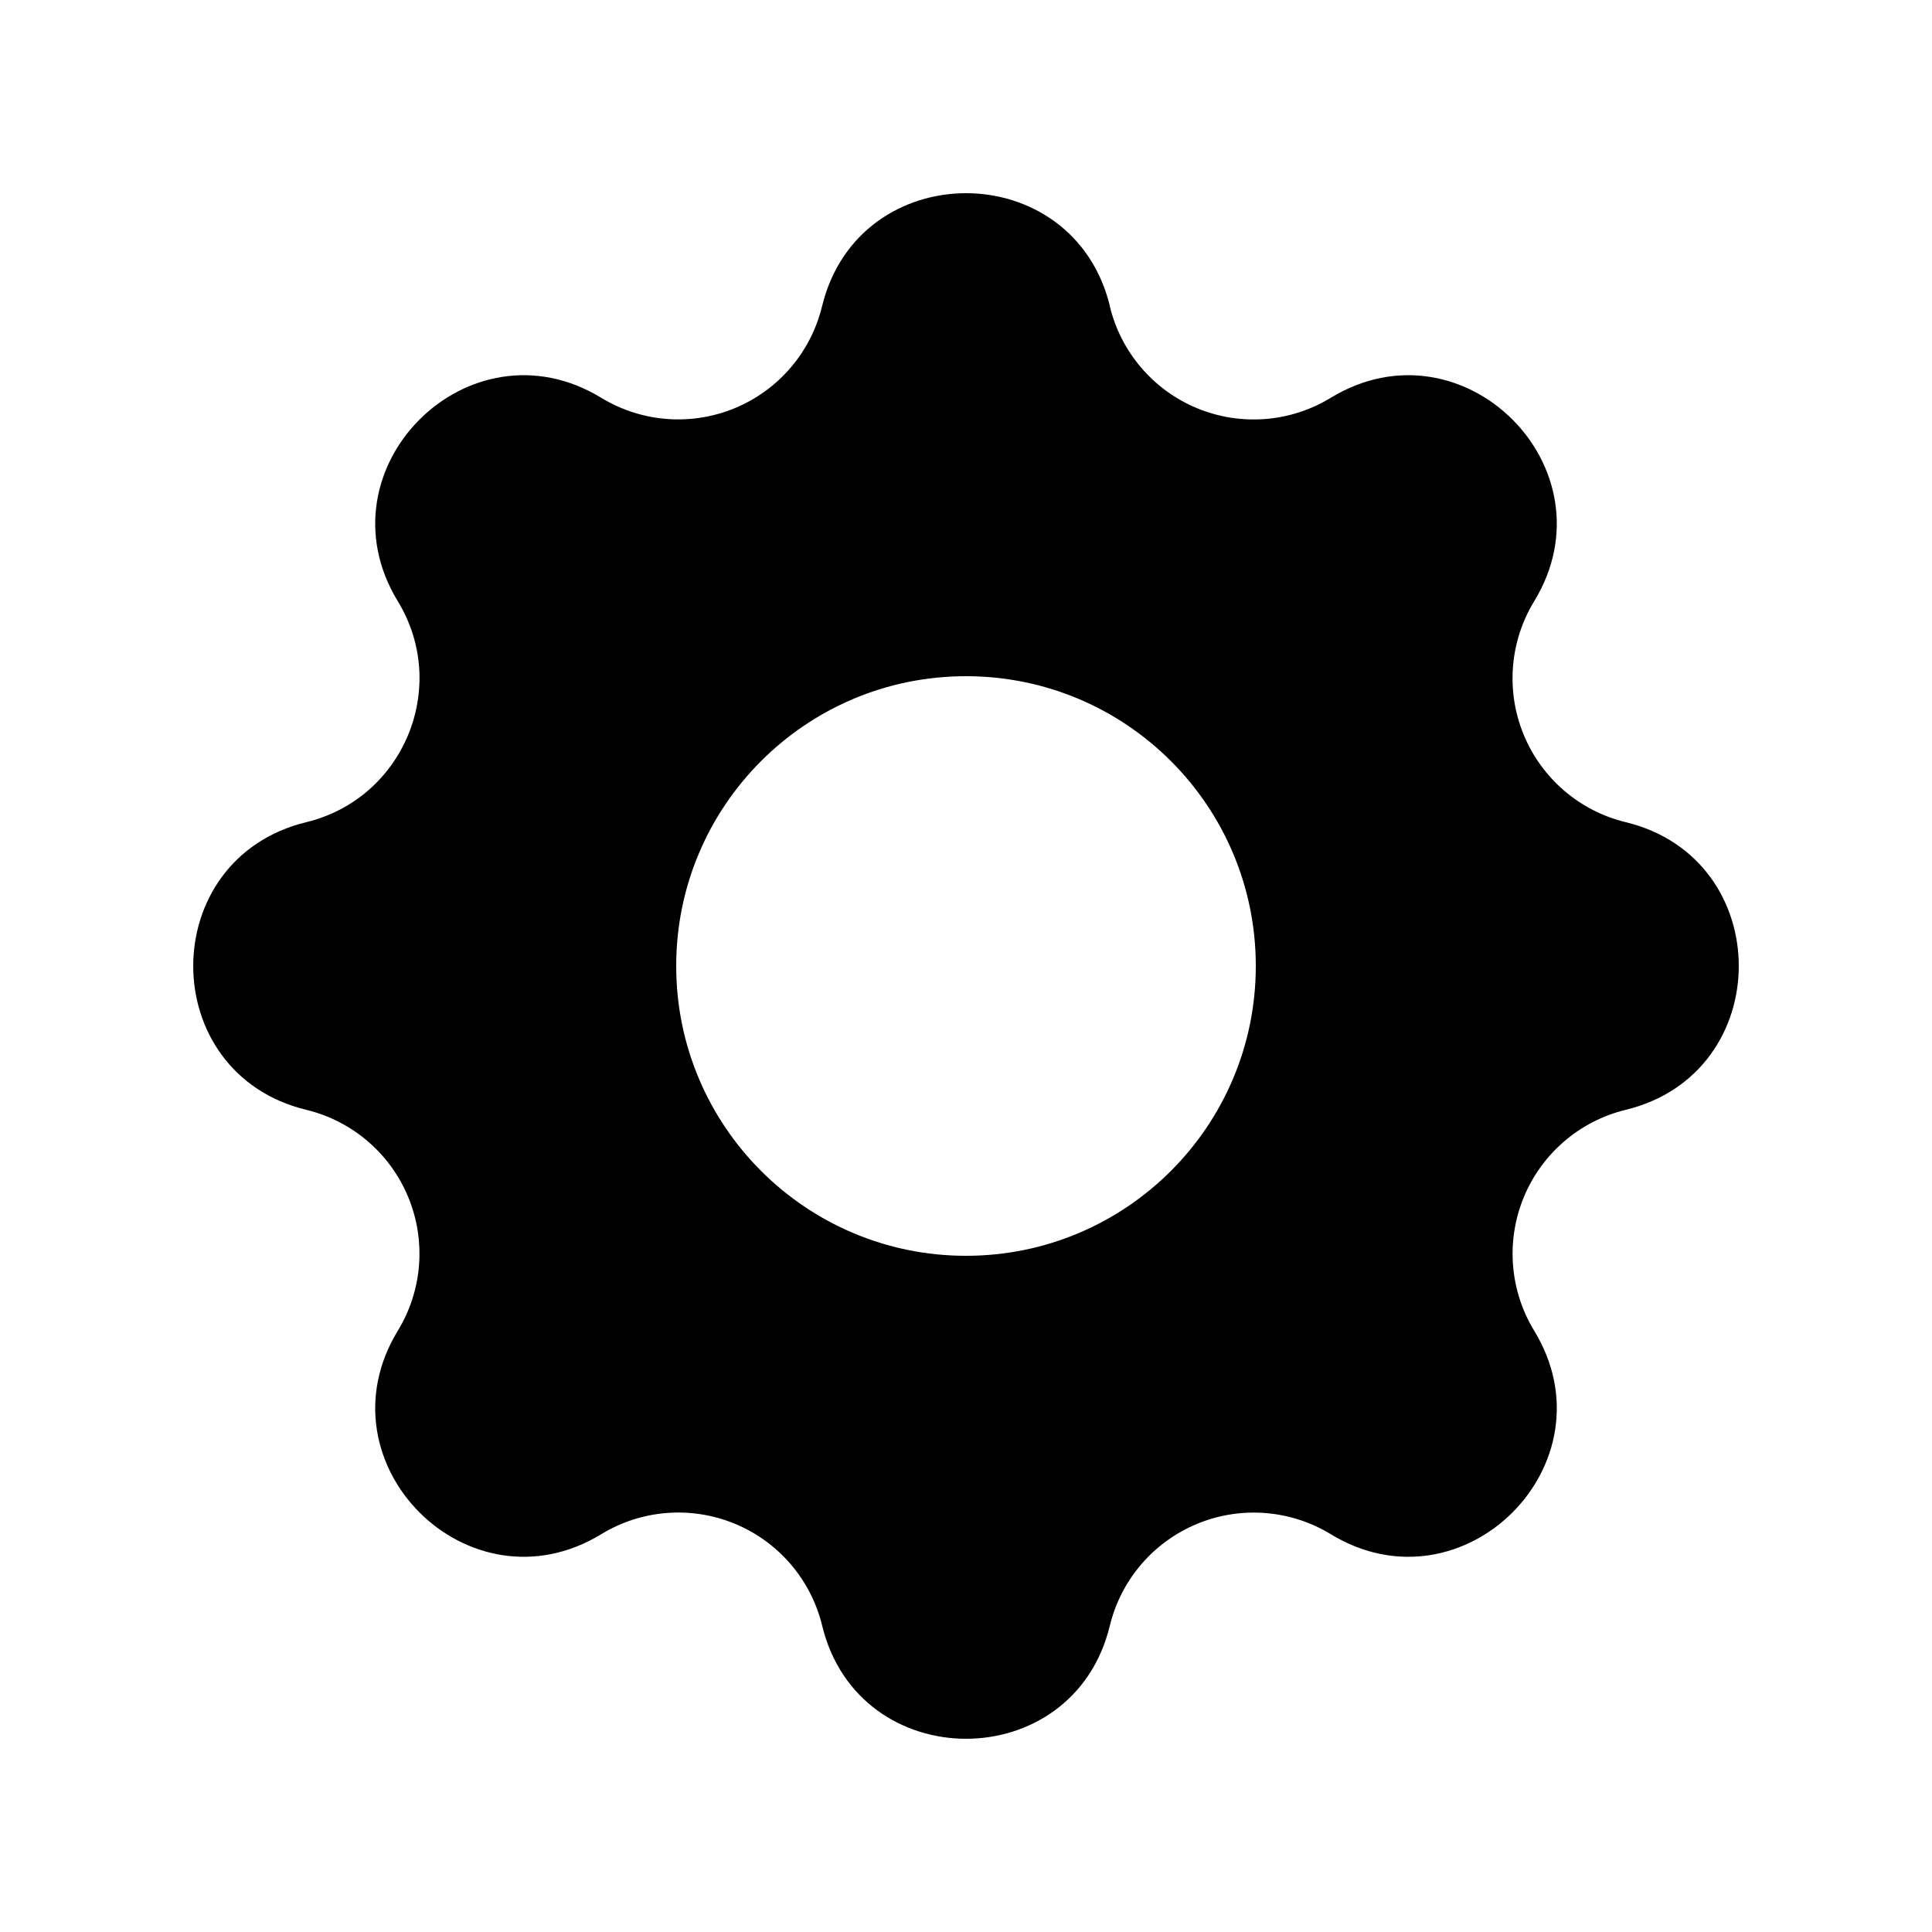
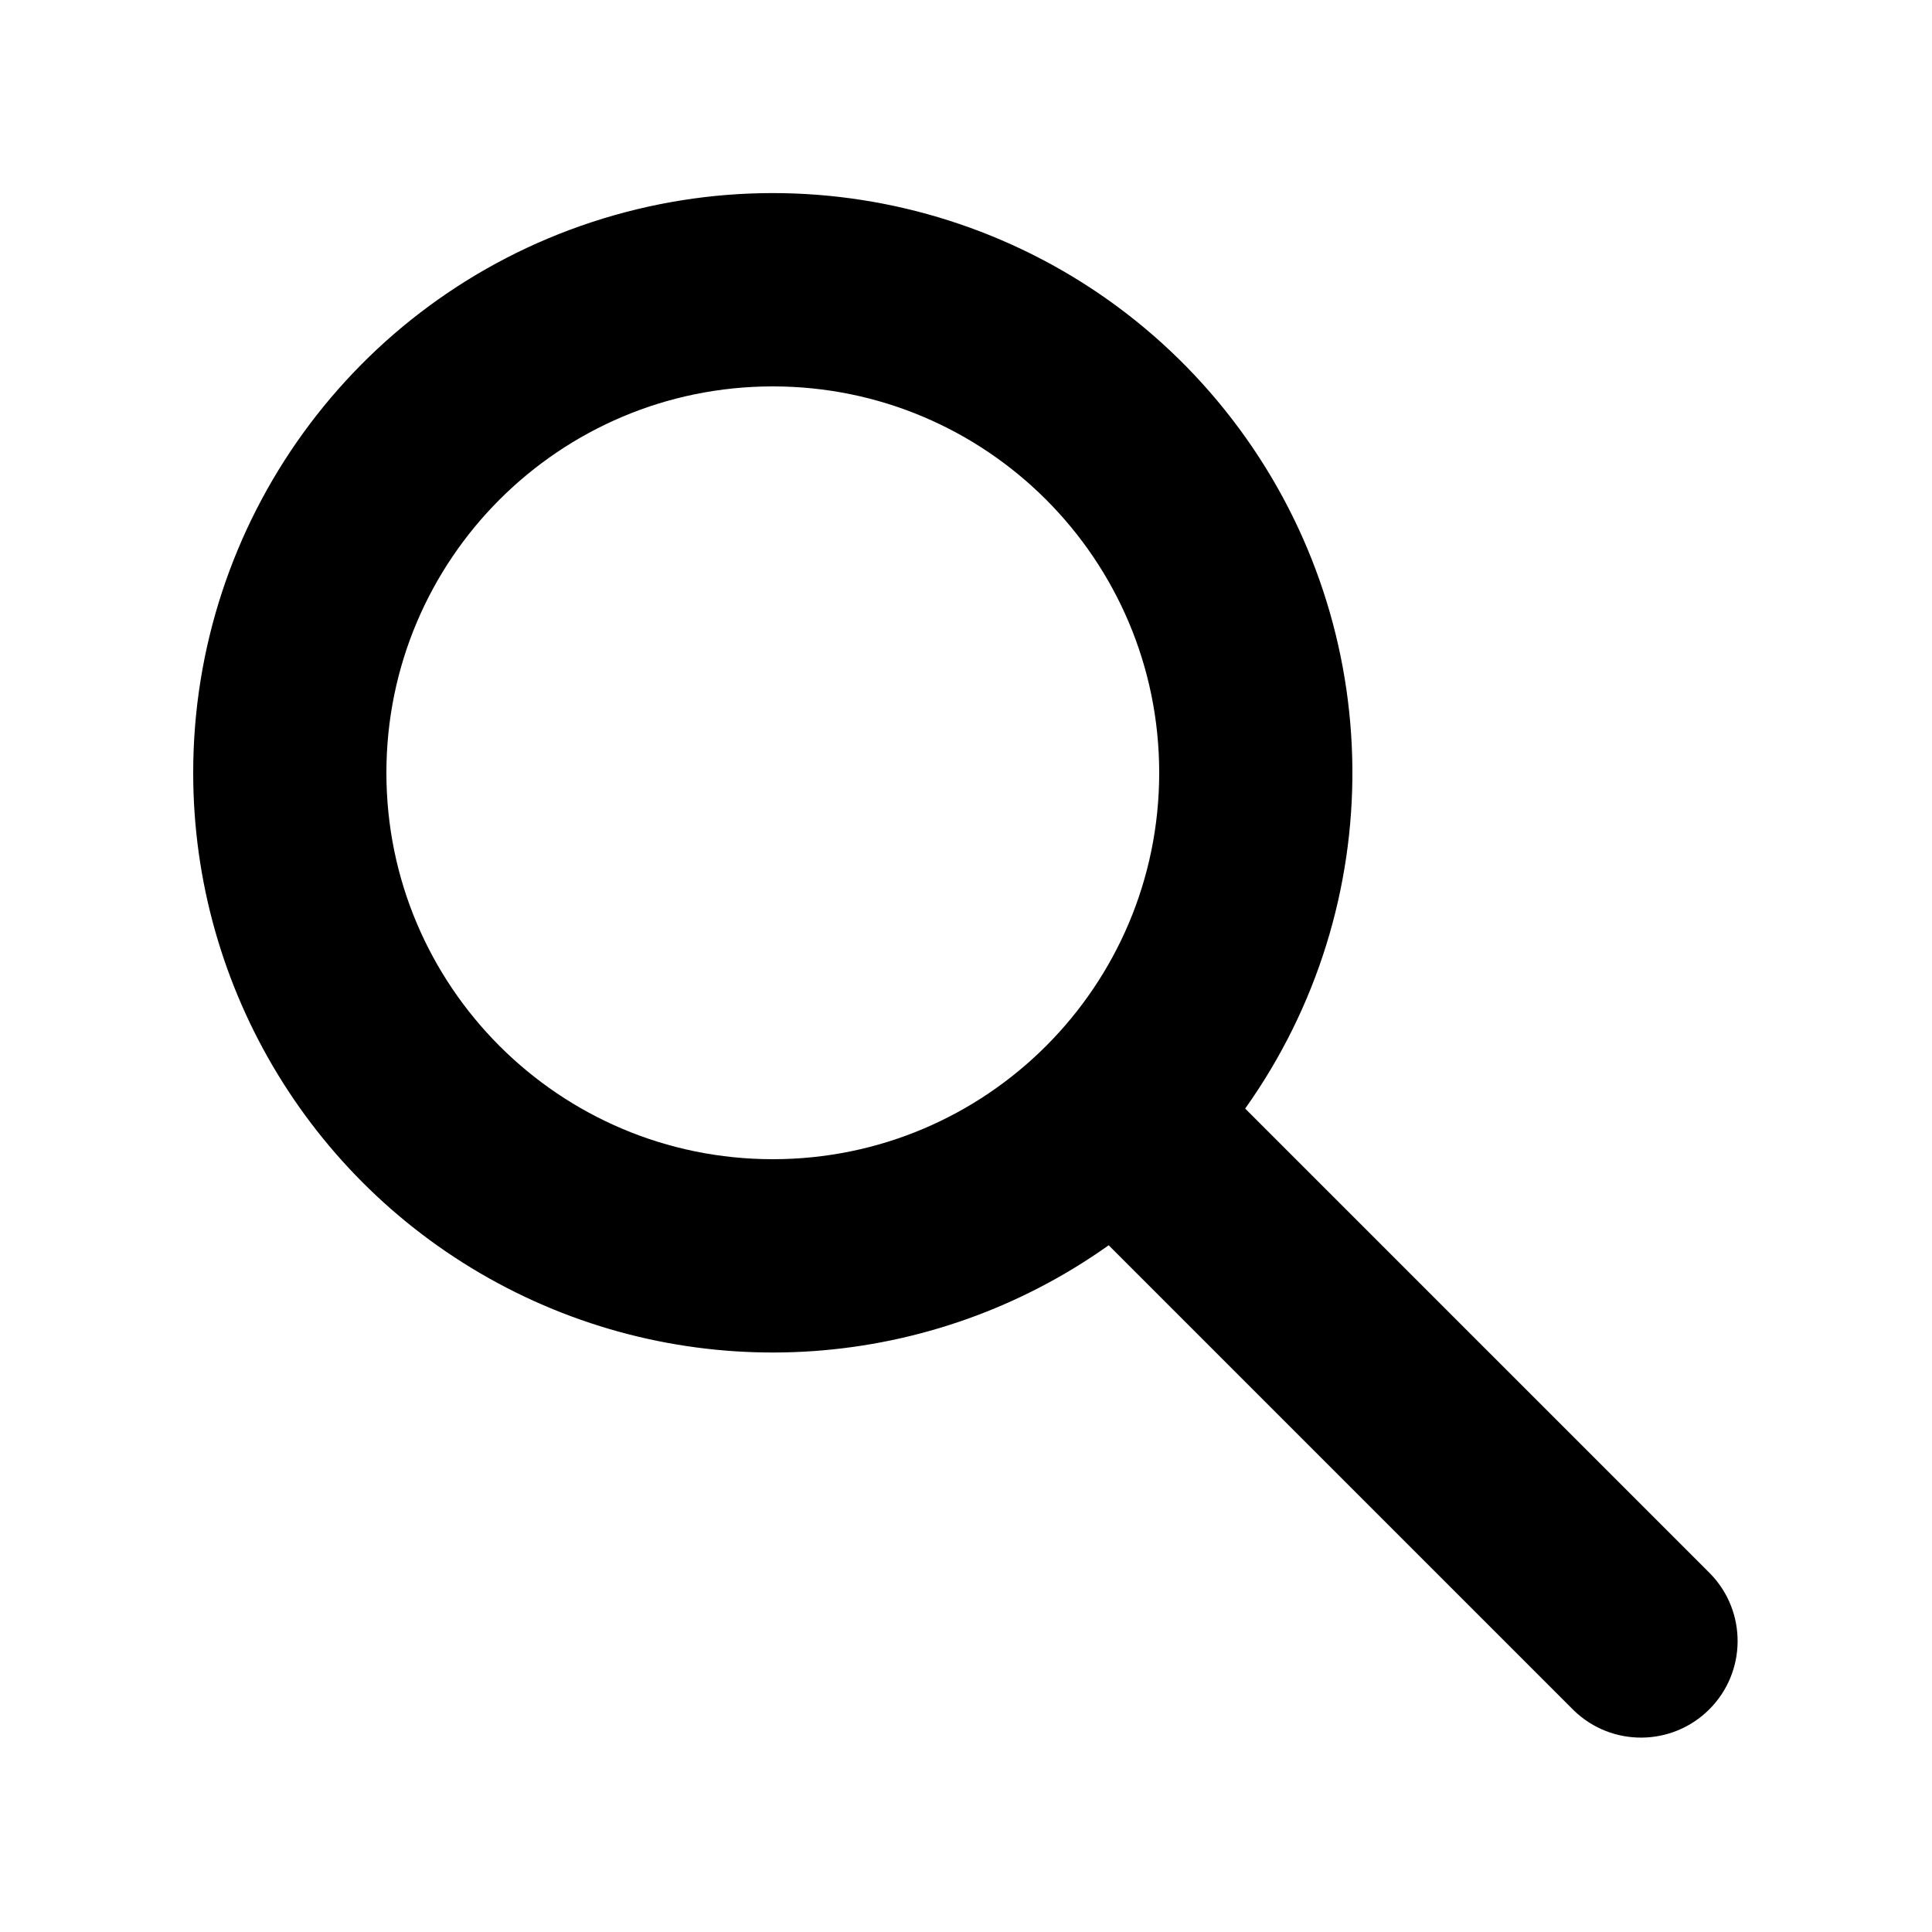
<svg xmlns="http://www.w3.org/2000/svg" class="h-5 w-5" viewBox="0 0 20 20" fill="currentColor">
-   <path fill-rule="evenodd" d="M11.49 3.17c-.38-1.56-2.6-1.56-2.98 0a1.532 1.532 0 01-2.286.948c-1.372-.836-2.942.734-2.106 2.106.54.886.061 2.042-.947 2.287-1.561.379-1.561 2.6 0 2.978a1.532 1.532 0 01.947 2.287c-.836 1.372.734 2.942 2.106 2.106a1.532 1.532 0 012.287.947c.379 1.561 2.6 1.561 2.978 0a1.533 1.533 0 012.287-.947c1.372.836 2.942-.734 2.106-2.106a1.533 1.533 0 01.947-2.287c1.561-.379 1.561-2.6 0-2.978a1.532 1.532 0 01-.947-2.287c.836-1.372-.734-2.942-2.106-2.106a1.532 1.532 0 01-2.287-.947zM10 13a3 3 0 100-6 3 3 0 000 6z" clip-rule="evenodd" />
+   <path fill-rule="evenodd" d="M8 4a4 4 0 100 8 4 4 0 000-8zM2 8a6 6 0 1110.89 3.476l4.817 4.817a1 1 0 01-1.414 1.414l-4.816-4.816A6 6 0 012 8z" clip-rule="evenodd" />
</svg>
